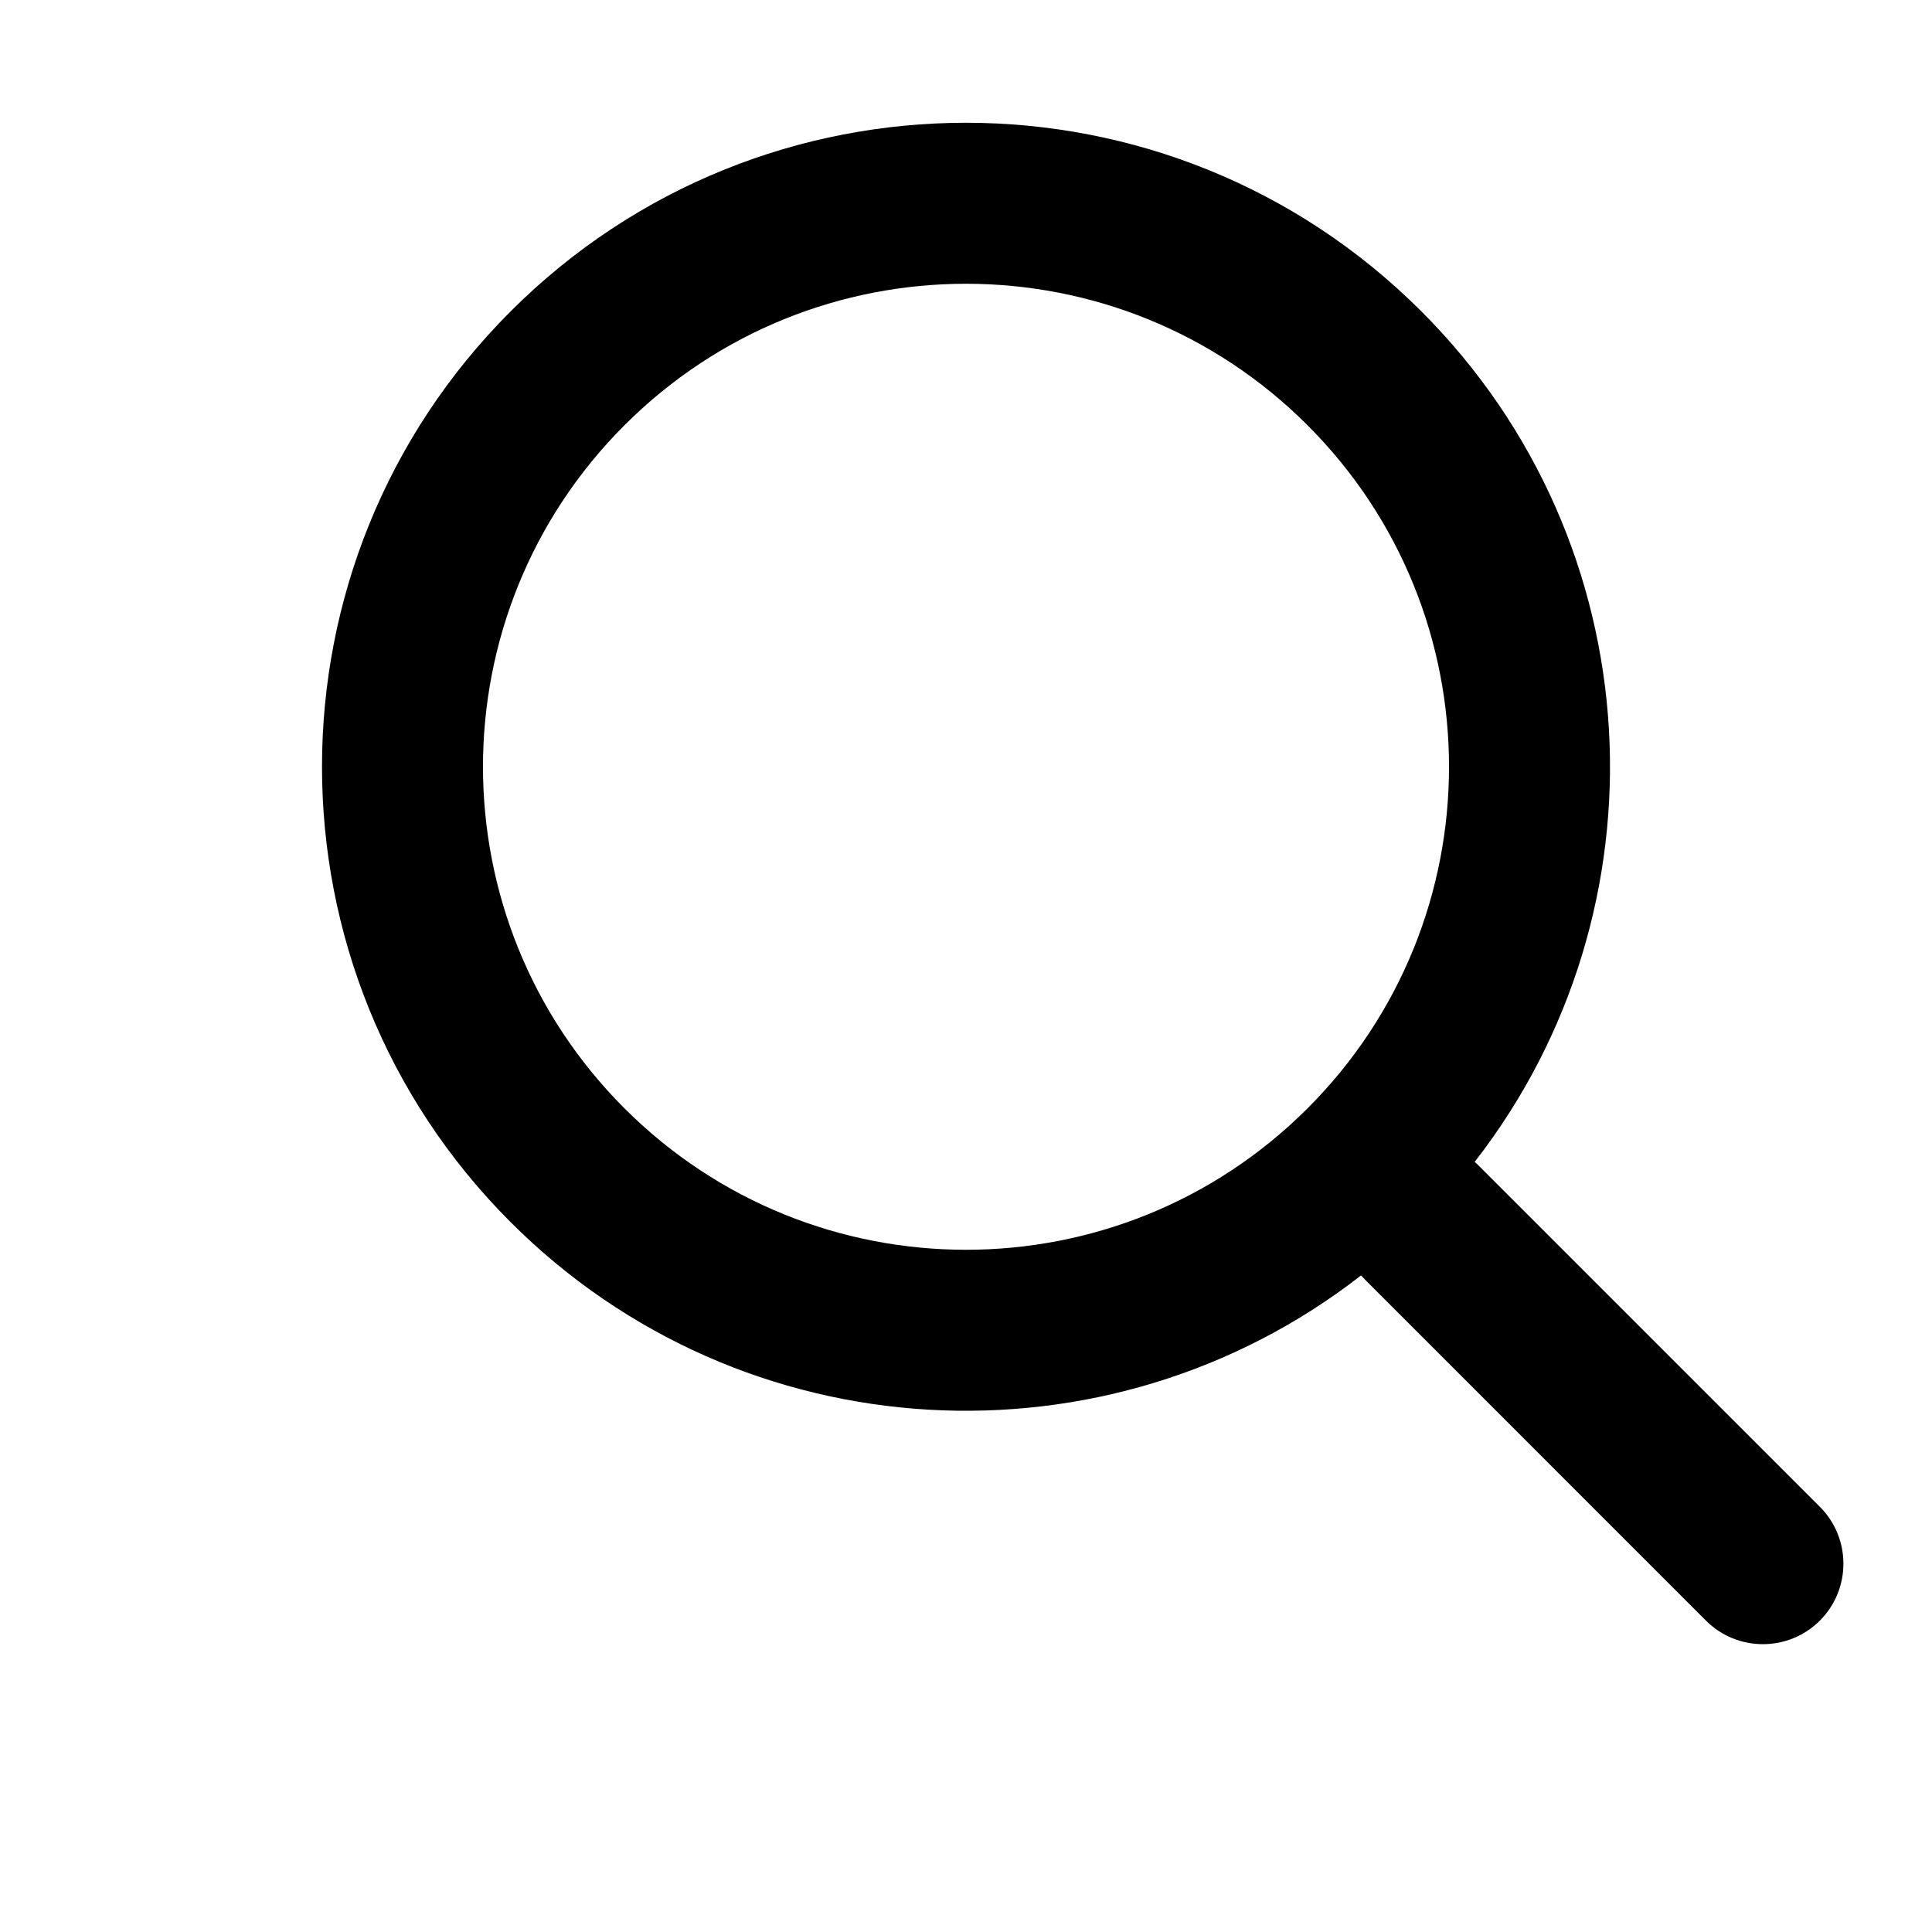
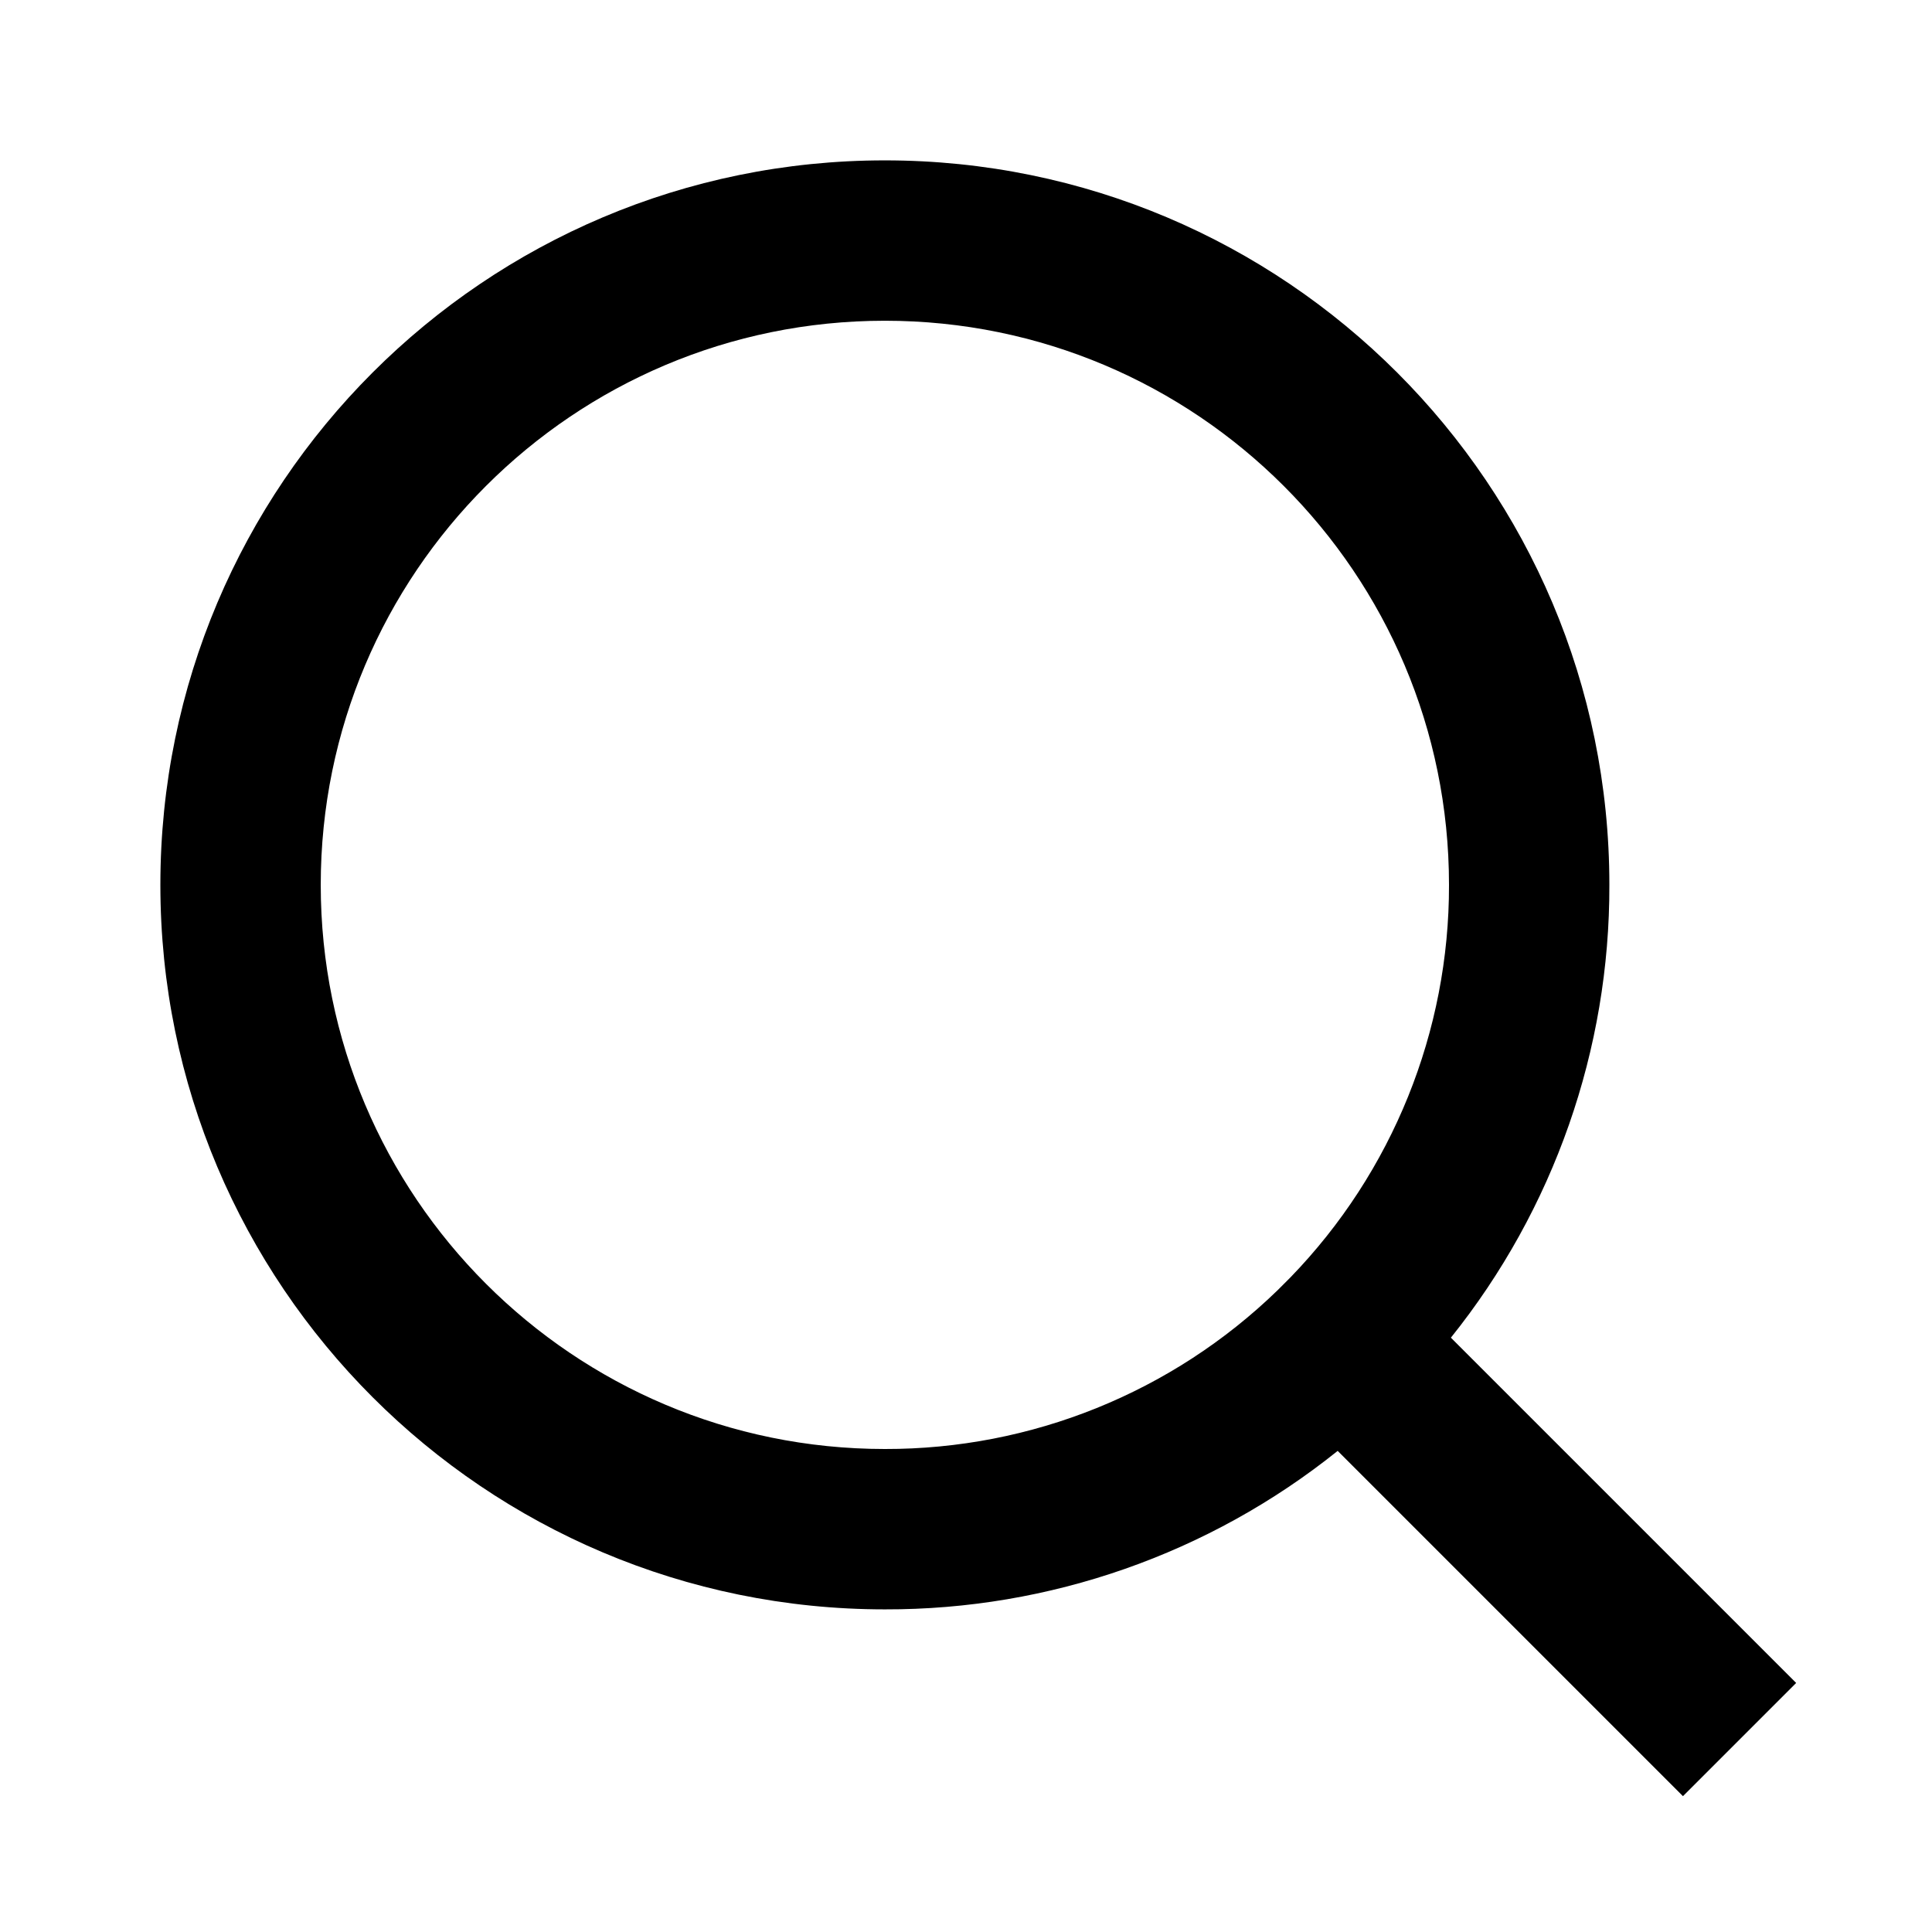
- <svg xmlns="http://www.w3.org/2000/svg" width="24" height="24" viewBox="0 0 24 24" fill="none">
-   <path fill-rule="evenodd" clip-rule="evenodd" d="M18.319 14.433C20.763 11.294 20.542 6.753 17.657 3.868C14.533 0.744 9.467 0.744 6.343 3.868C3.219 6.992 3.219 12.058 6.343 15.182C9.228 18.067 13.769 18.288 16.907 15.844C16.921 15.86 16.935 15.874 16.95 15.889L21.192 20.132C21.583 20.522 22.216 20.522 22.607 20.132C22.997 19.741 22.997 19.108 22.607 18.718L18.364 14.475C18.349 14.46 18.334 14.446 18.319 14.433ZM16.243 5.283C18.586 7.626 18.586 11.425 16.243 13.768C13.899 16.111 10.101 16.111 7.757 13.768C5.414 11.425 5.414 7.626 7.757 5.283C10.101 2.939 13.899 2.939 16.243 5.283Z" fill="currentColor" />
+ <svg xmlns="http://www.w3.org/2000/svg" viewBox="0 0 1024 1024">
+   <path d="M769 709l183 183-60 60-183-183a382 382 0 01-240 84 384 384 0 11384-384 382 382 0 01-84 240zm-85-32a298 298 0 0084-208 299 299 0 10-299 299 298 298 0 00208-84l7-7z" />
</svg>
